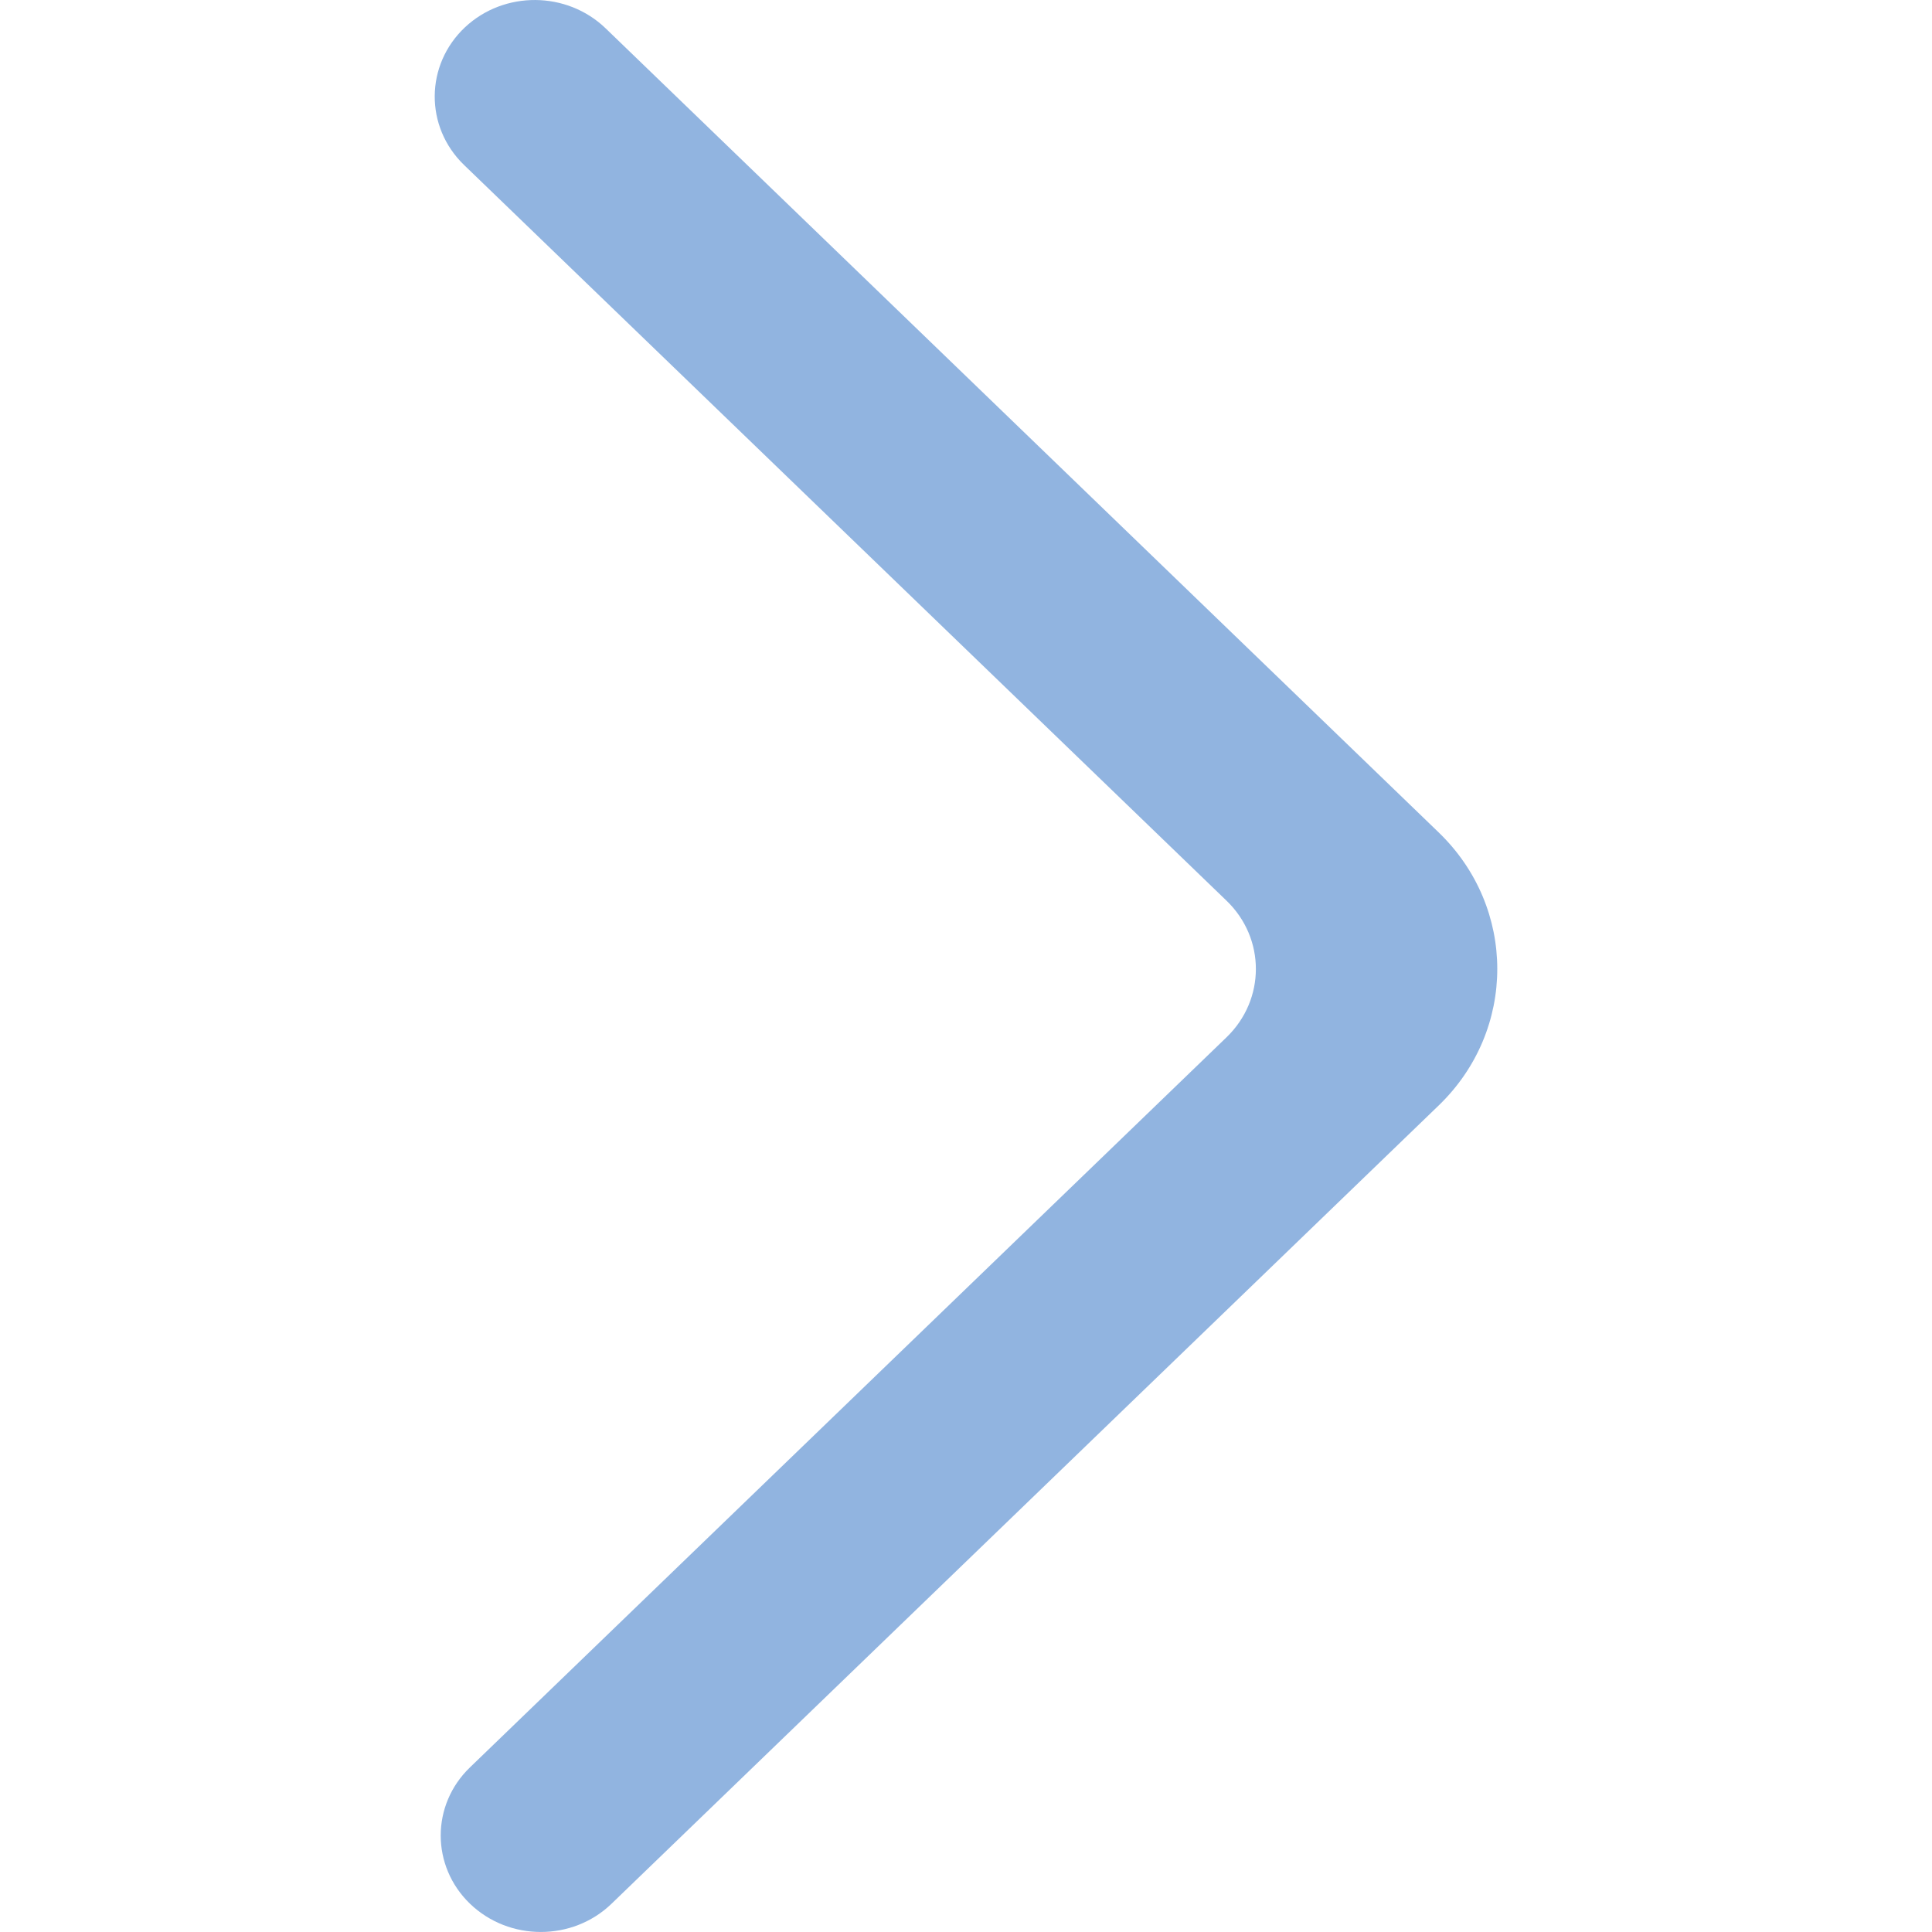
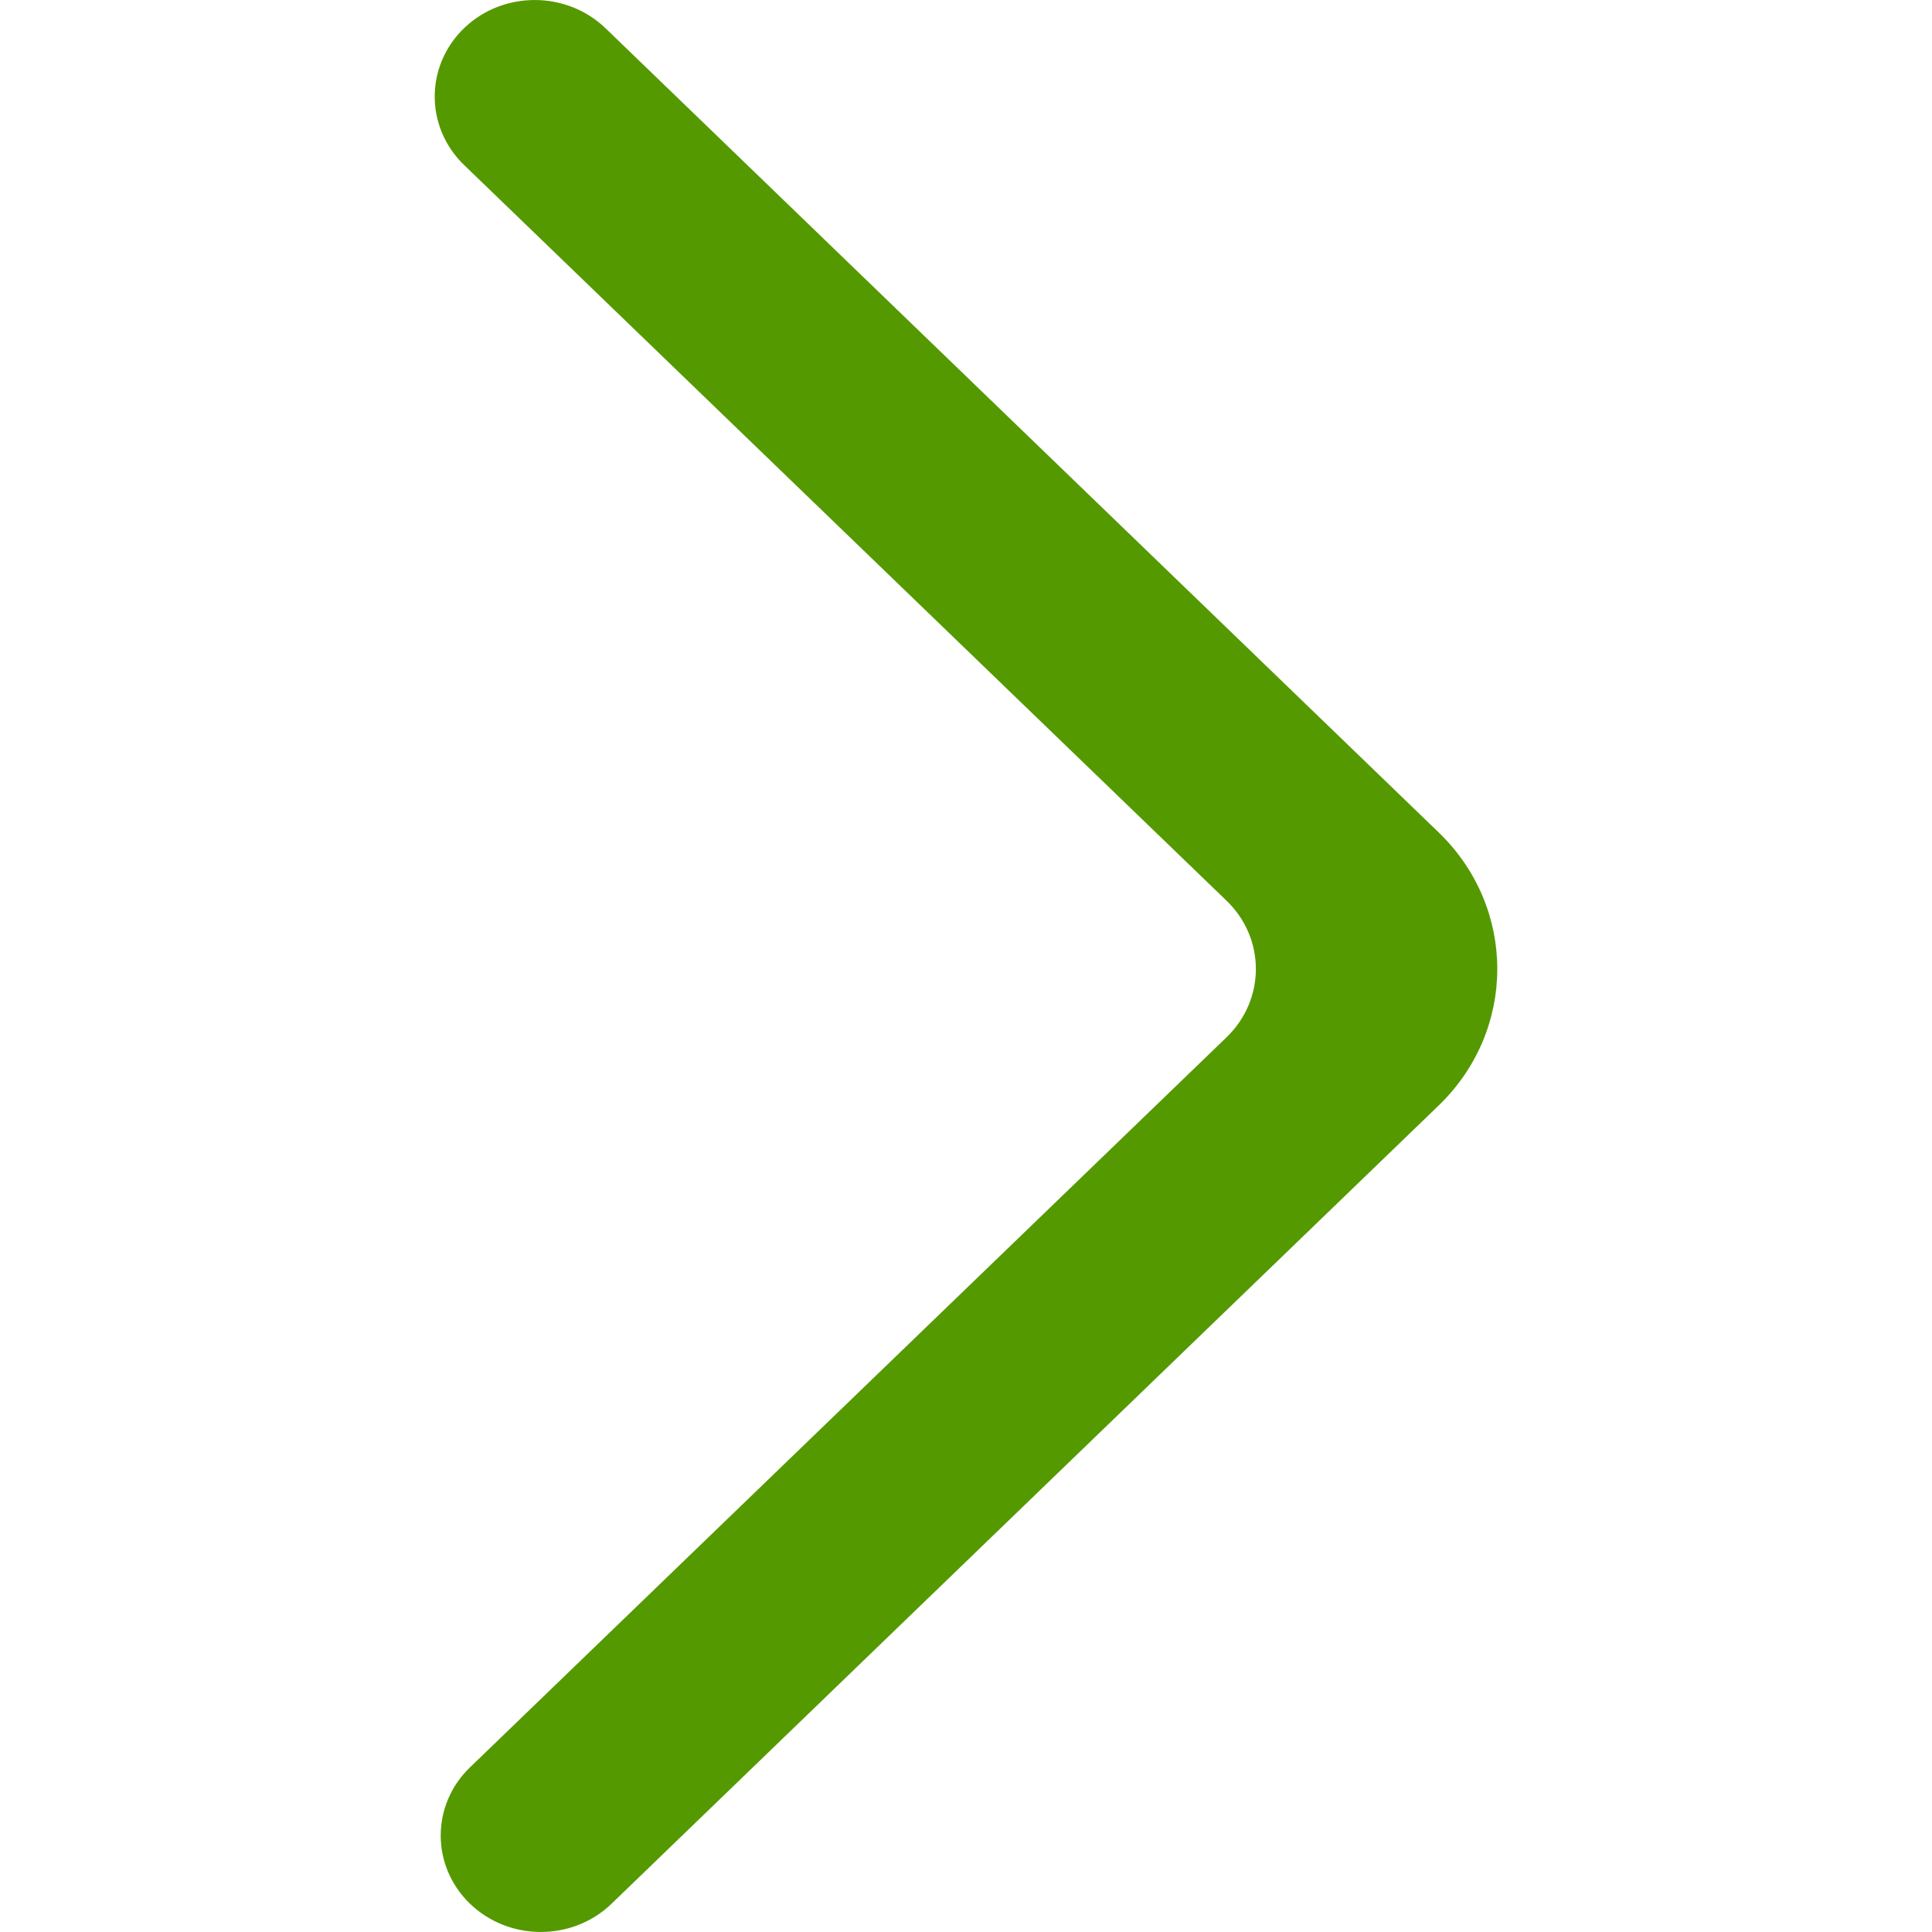
<svg xmlns="http://www.w3.org/2000/svg" width="800px" height="800px" viewBox="-4.5 0 20 20" version="1.1" fill="#000000" stroke="#000000" transform="rotate(0)matrix(1, 0, 0, 1, 0, 0)">
  <g id="SVGRepo_bgCarrier" stroke-width="0" />
  <g id="SVGRepo_tracerCarrier" stroke-linecap="round" stroke-linejoin="round" />
  <g id="SVGRepo_iconCarrier">
    <defs> </defs>
    <g id="Page-1" stroke="none" stroke-width="1" fill="none" fill-rule="evenodd">
-       <g id="Dribbble-Light-Preview" transform="translate(-305, -6679)" fill="#91b4e0">
+       <g id="Dribbble-Light-Preview" transform="translate(-305, -6679)" fill="#559901">
        <g id="icons" transform="translate(56, 160)">
          <path d="M249.366,6538.708 L249.366,6538.708 C249.771,6539.097 250.426,6539.097 250.83,6538.708 L259.393,6530.444 C260.202,6529.664 260.202,6528.397 259.393,6527.617 L250.768,6519.292 C250.367,6518.907 249.72,6518.902 249.314,6519.282 L249.314,6519.282 C248.9,6519.671 248.895,6520.312 249.303,6520.707 L257.197,6528.324 C257.602,6528.714 257.602,6529.347 257.197,6529.738 L249.366,6537.295 C248.961,6537.684 248.961,6538.318 249.366,6538.708" id="arrow_right-[#336]"> </path>
        </g>
      </g>
    </g>
  </g>
</svg>
